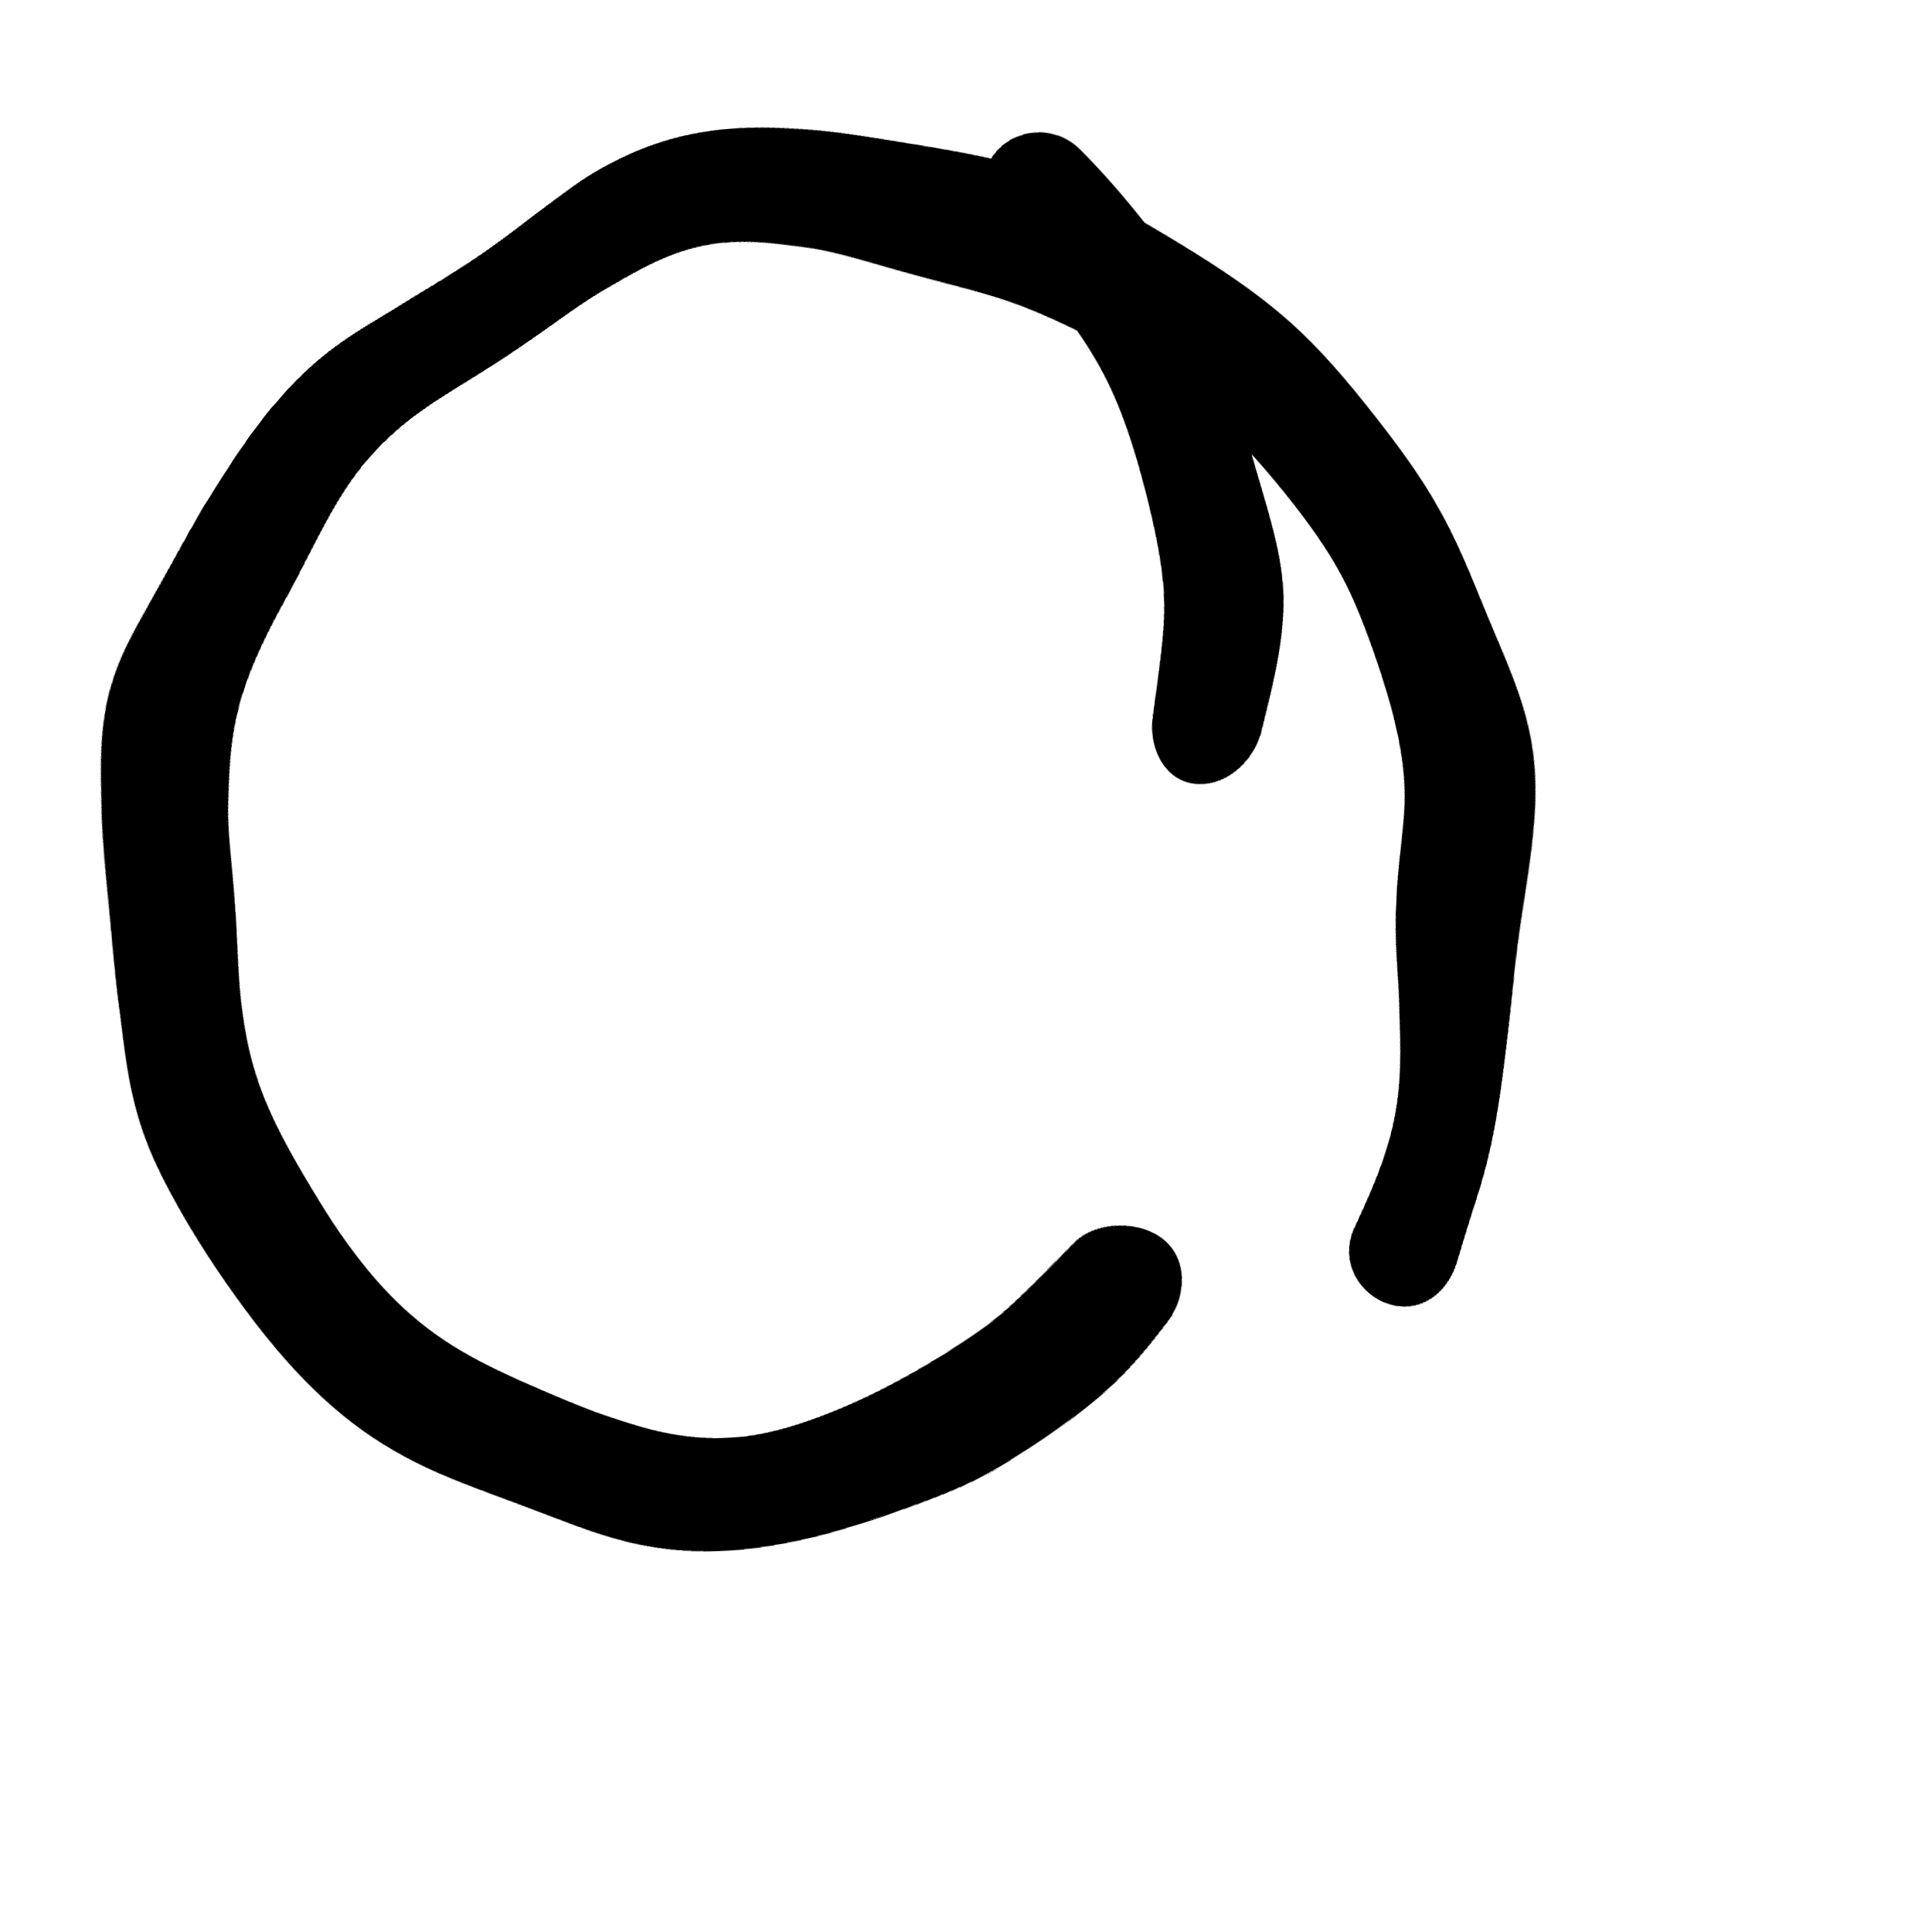
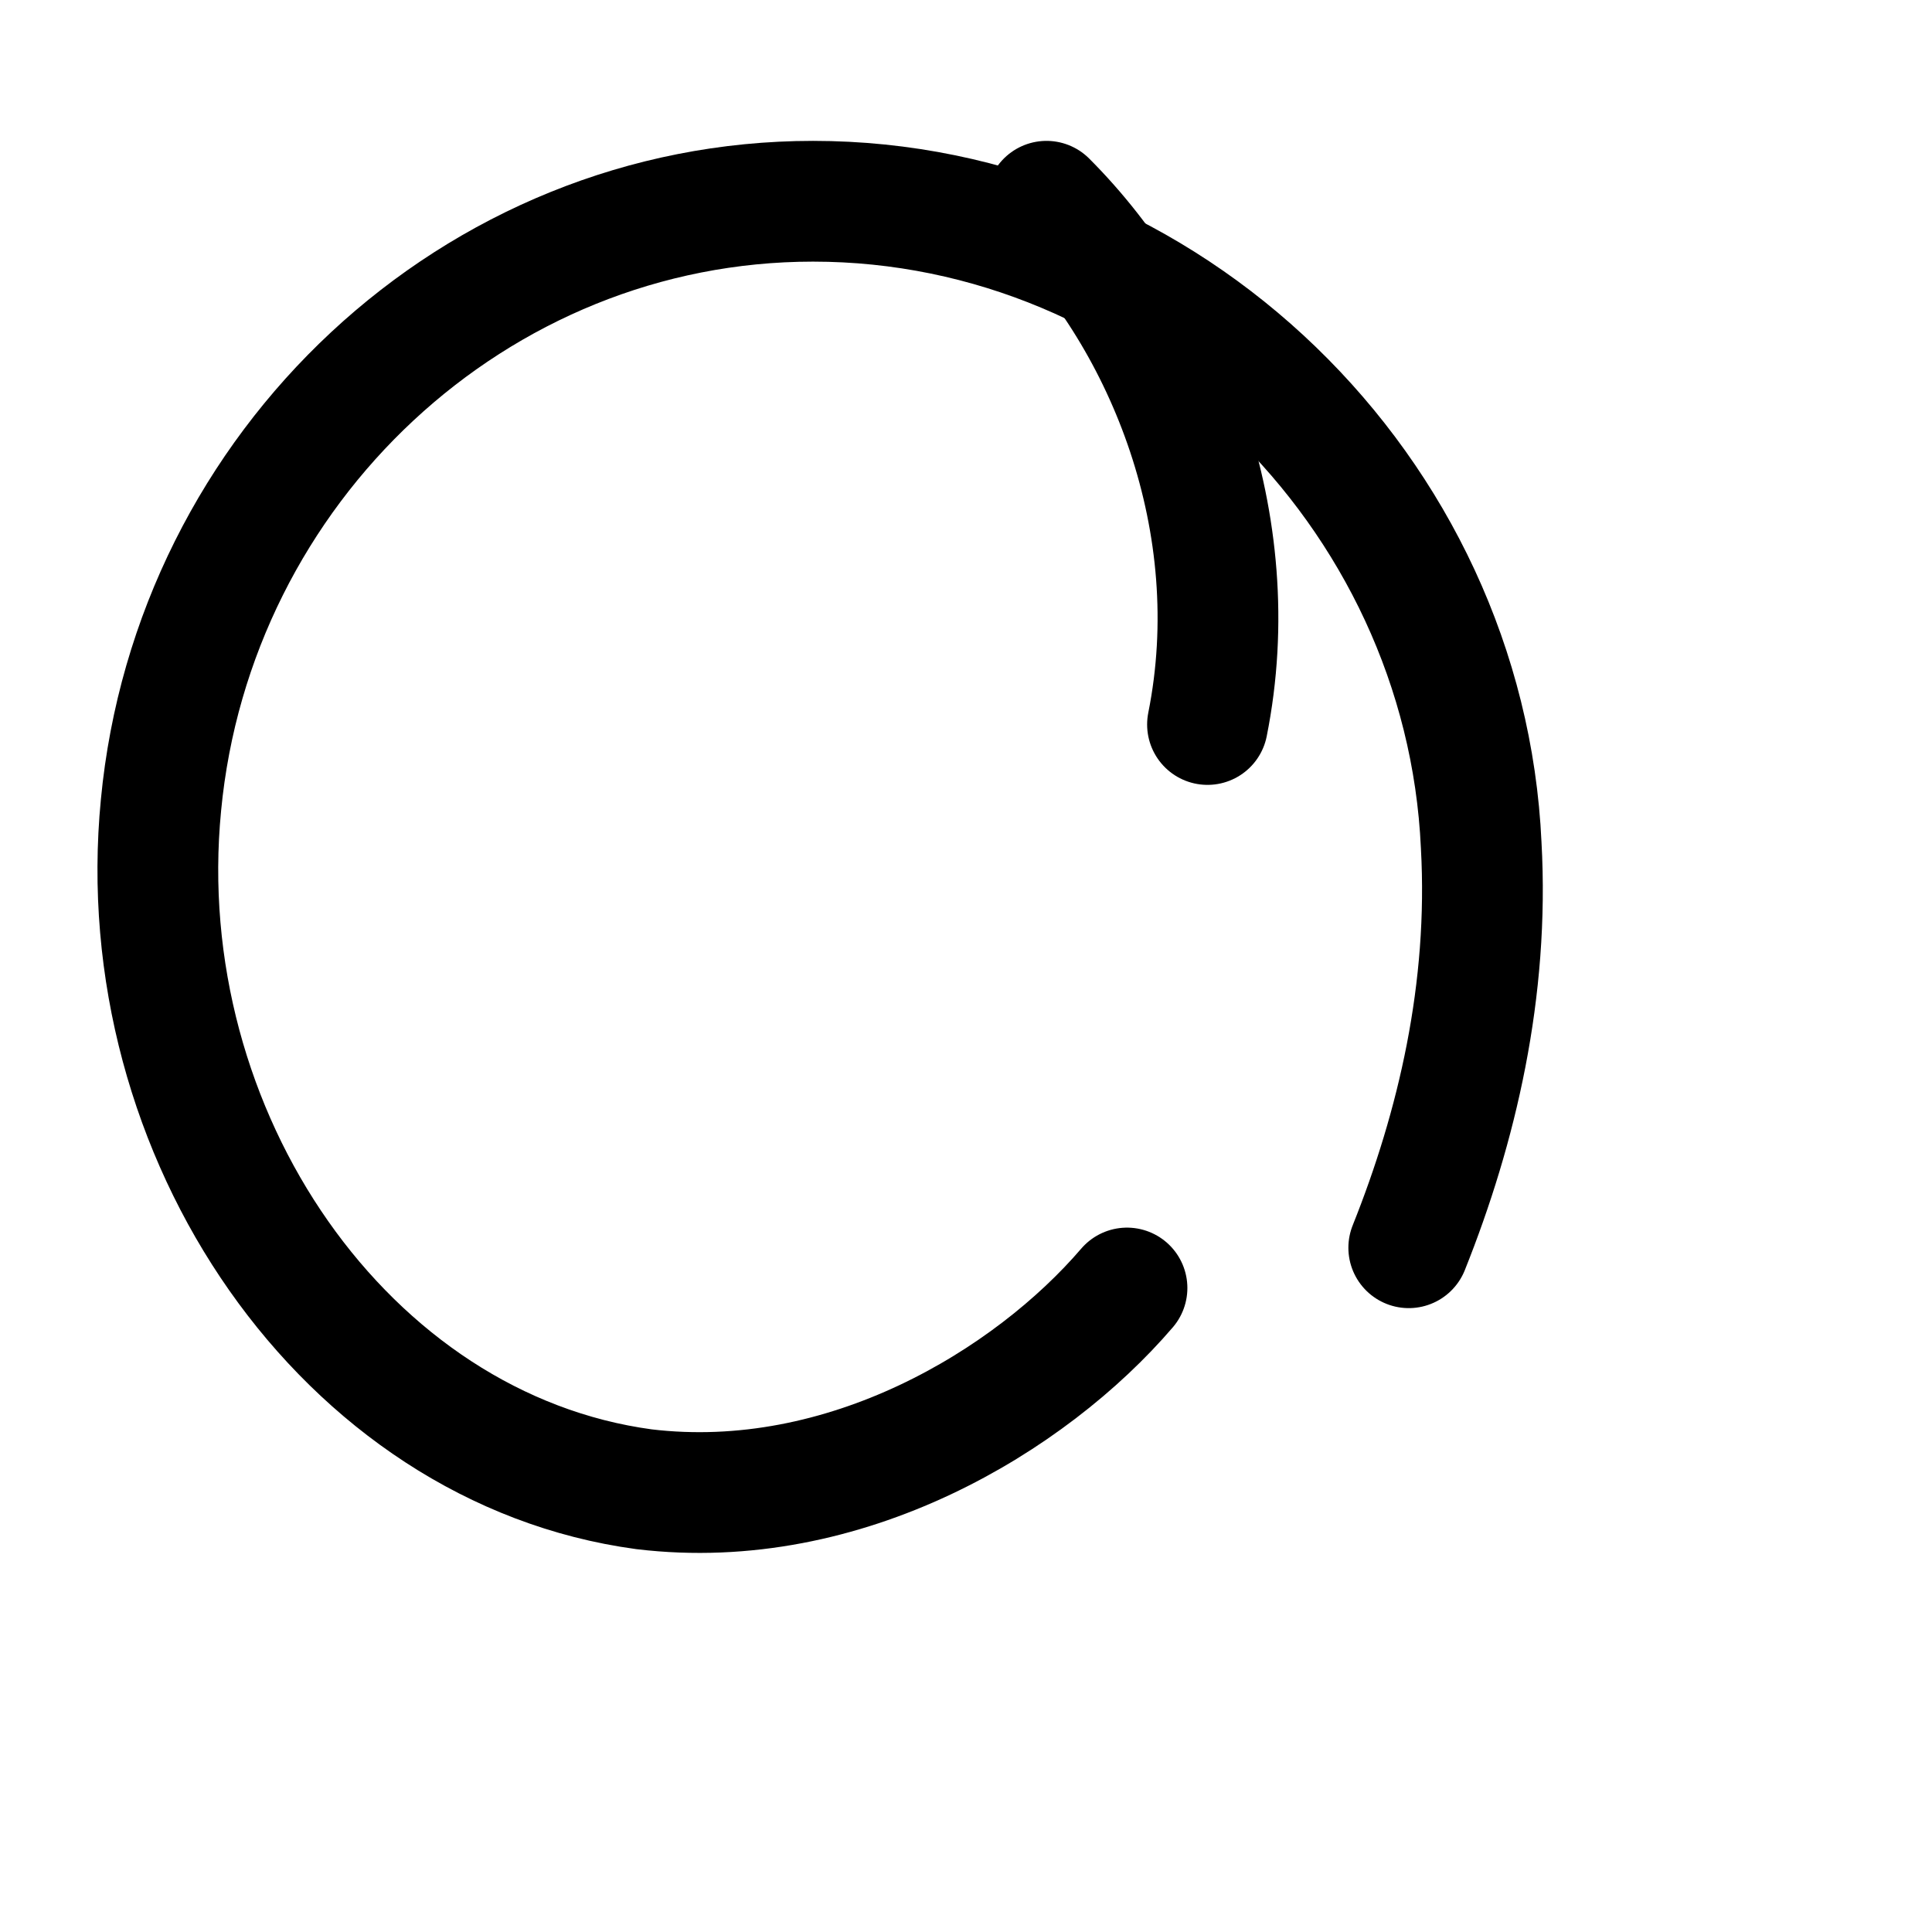
<svg xmlns="http://www.w3.org/2000/svg" viewBox="0 0 24 24" fill="none" stroke="currentColor" stroke-width="1.5" stroke-linecap="round" stroke-linejoin="round">
-   <defs>
-     <filter id="boil" x="-10%" y="-10%" width="120%" height="120%">
-       <feTurbulence type="fractalNoise" baseFrequency="0.2" numOctaves="2" result="noise">
-         <animate attributeName="seed" values="0;1;2;3;4;5" dur="0.6s" repeatCount="indefinite" calcMode="discrete" />
-       </feTurbulence>
-       <feDisplacementMap in="SourceGraphic" in2="noise" scale="1.0" />
-     </filter>
-   </defs>
-   <g filter="url(#boil)">
-     <path d="M17.5 15.5c.6-1.5 1-3.2.9-5-.2-4.4-3.9-8-8.3-8-4.2 0-7.7 3.3-8.1 7.5-.4 4.1 2.3 8 6 8.5 2.5.3 4.8-1.1 6-2.5" />
-     <path d="M13 2.5c1.5 1.5 2.5 4 2 6.5" />
-   </g>
+   <path d="M17.5 15.5c.6-1.5 1-3.2.9-5-.2-4.4-3.9-8-8.3-8-4.2 0-7.7 3.3-8.1 7.5-.4 4.1 2.3 8 6 8.5 2.5.3 4.8-1.1 6-2.5" />
+   <path d="M13 2.5c1.5 1.5 2.5 4 2 6.5" />
</svg>
